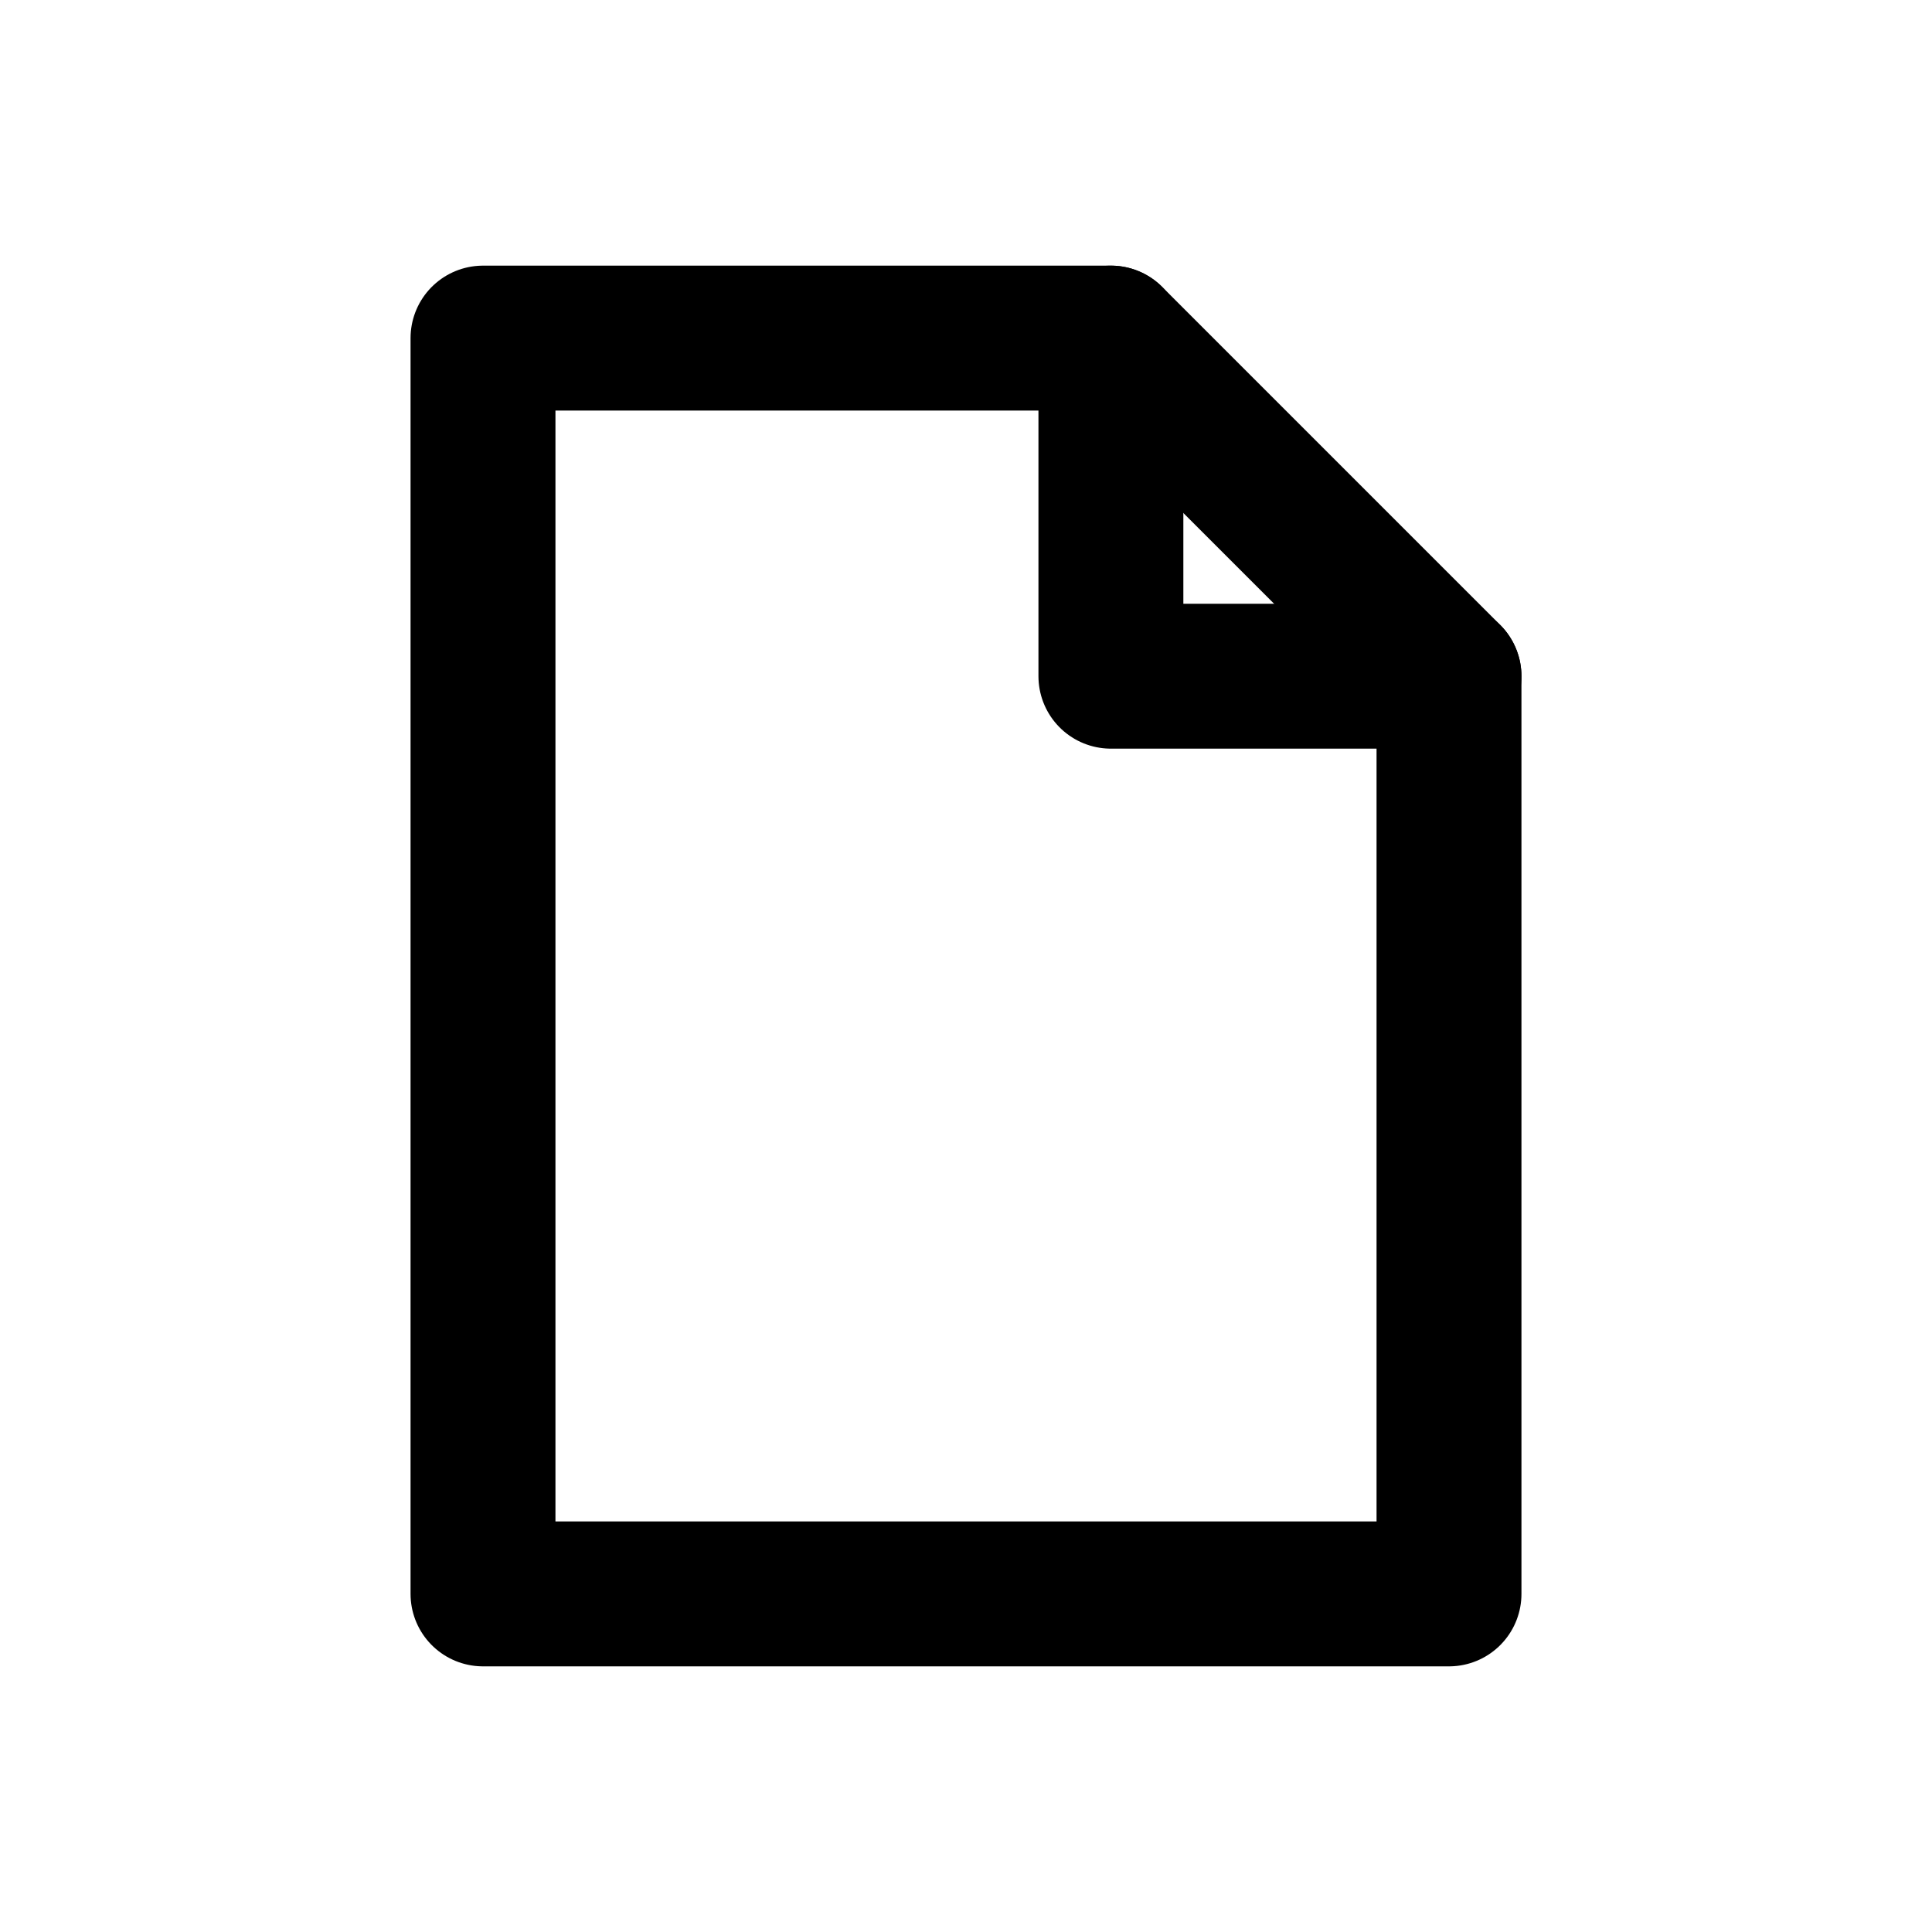
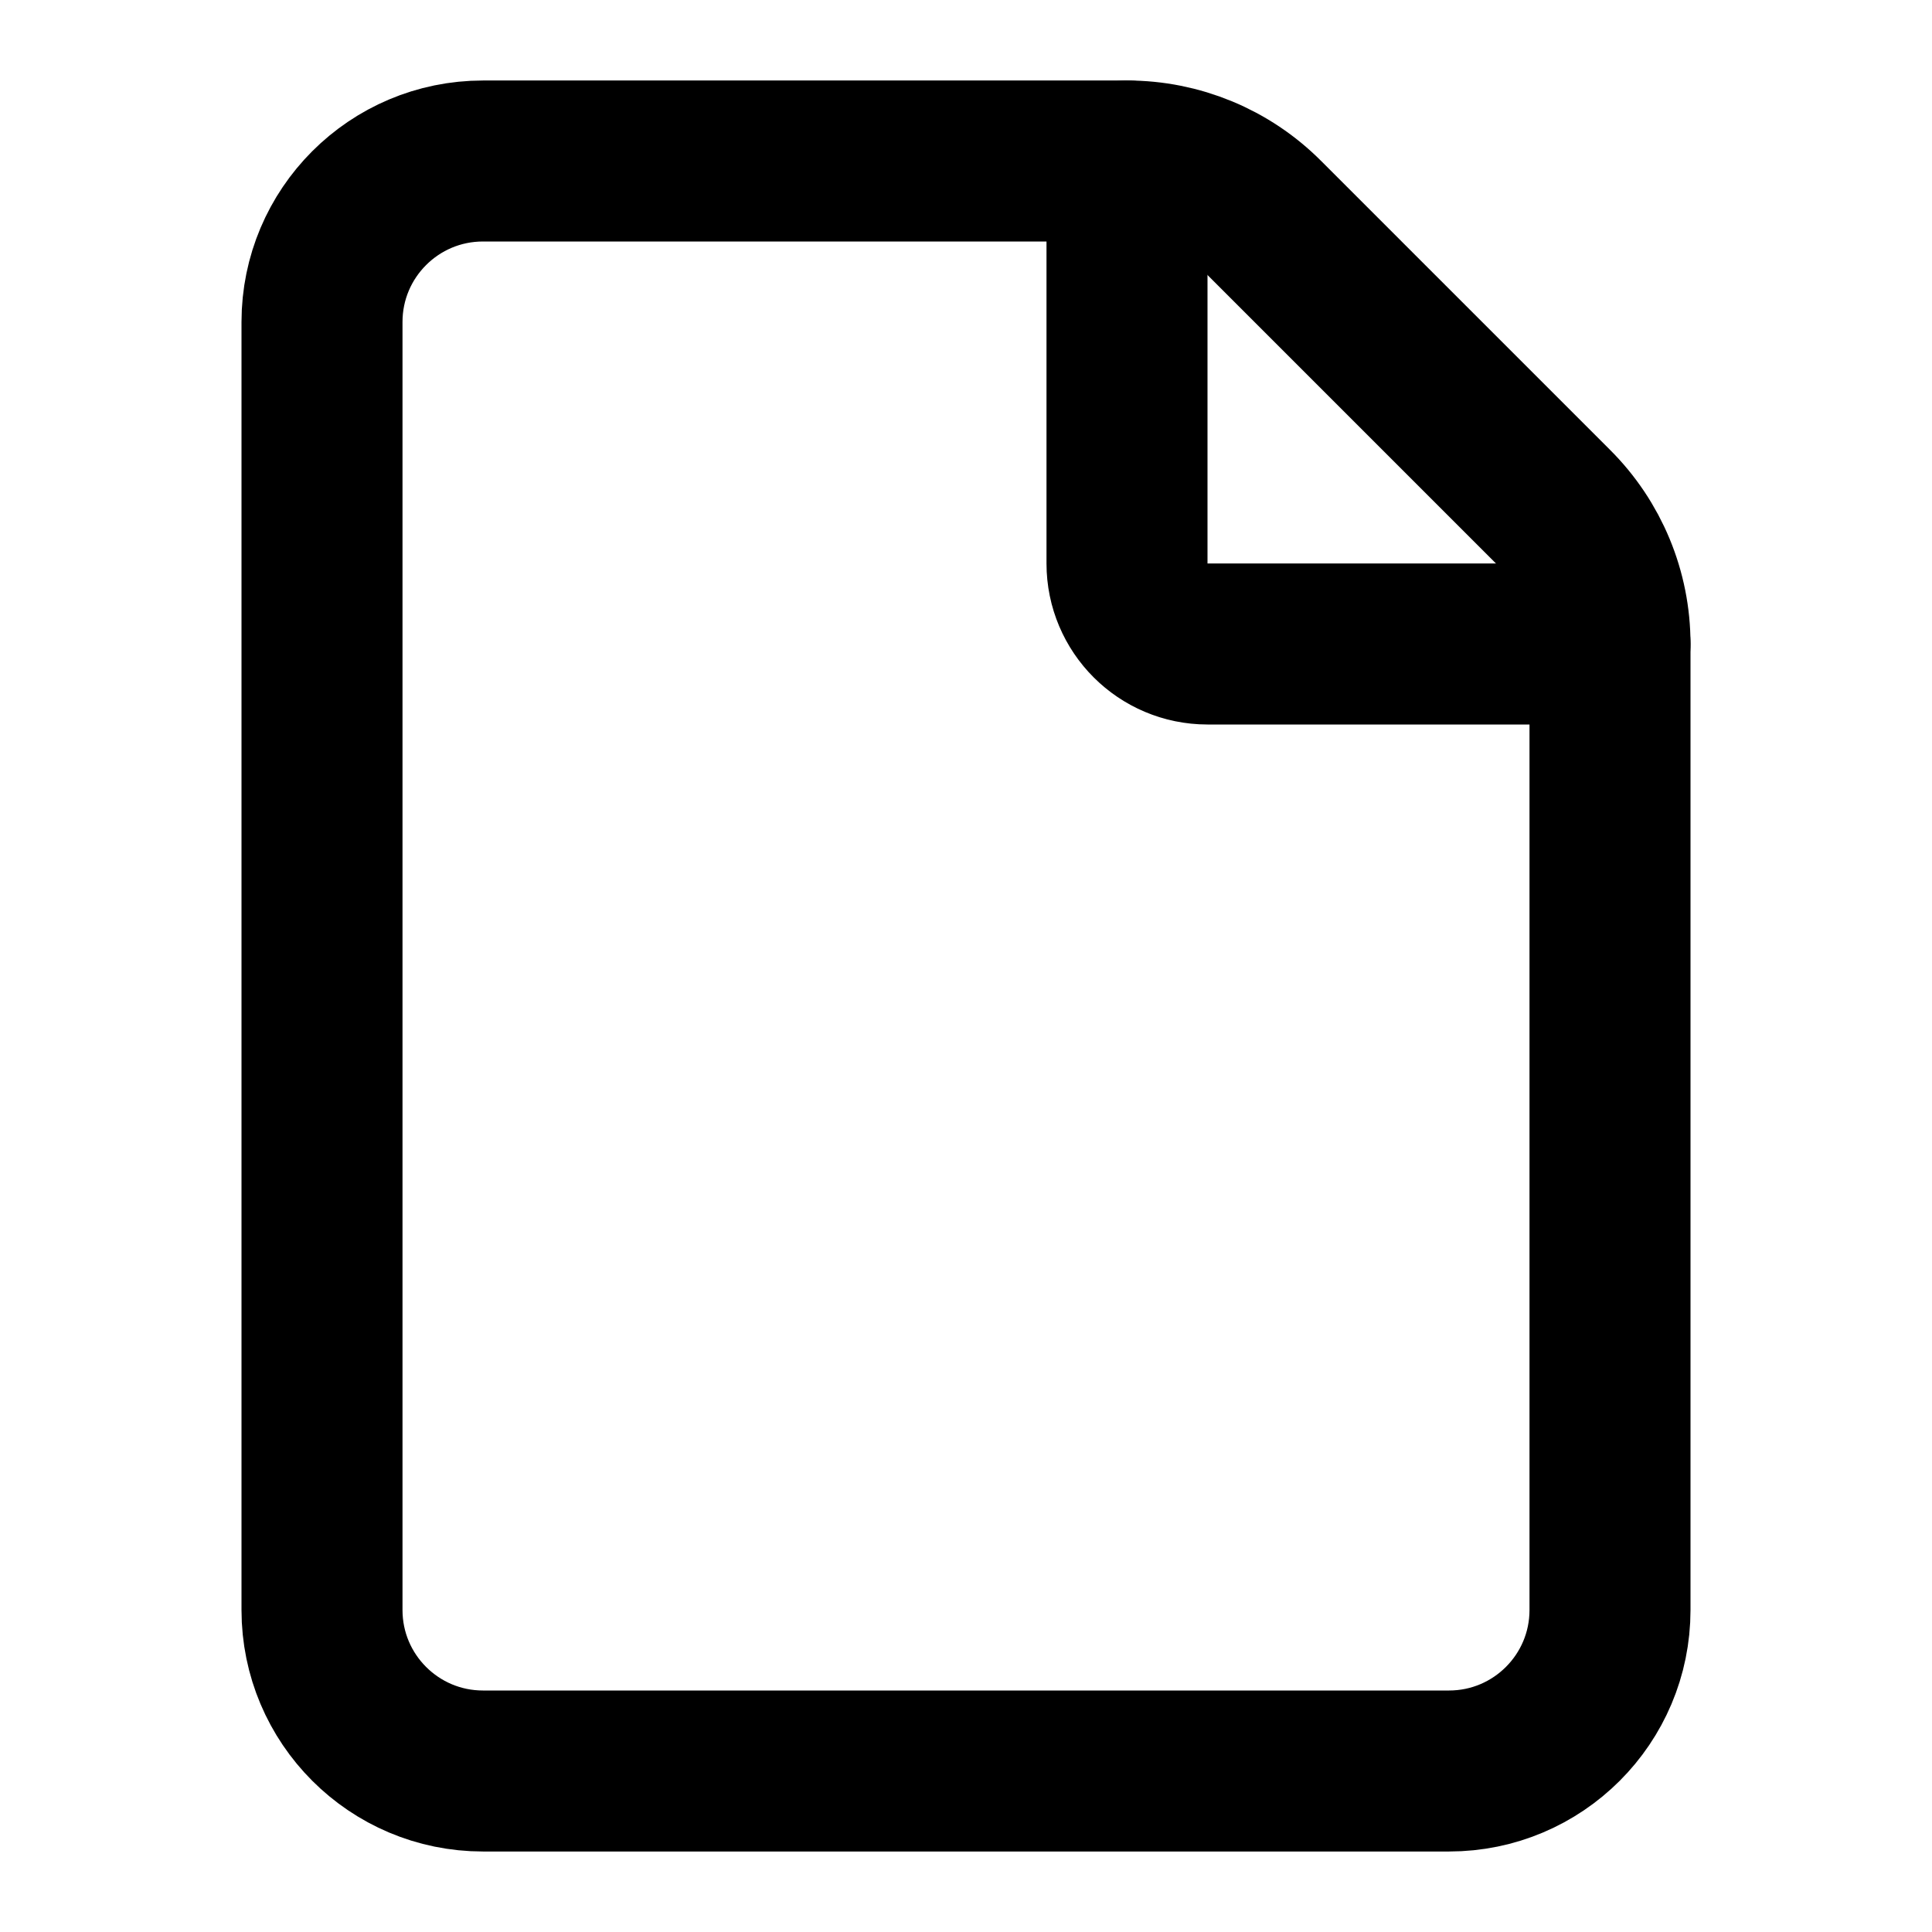
- <svg xmlns="http://www.w3.org/2000/svg" width="16" height="16" viewBox="0 0 16 16" fill="none">
-   <path d="M4 2.8H9.2L12 5.6V13.2H4V2.8Z" stroke="currentColor" stroke-width="1.2" stroke-linecap="round" stroke-linejoin="round" />
-   <path d="M9.2 2.8V5.6H12" stroke="currentColor" stroke-width="1.2" stroke-linecap="round" stroke-linejoin="round" />
+ <svg xmlns="http://www.w3.org/2000/svg" width="24" height="24" viewBox="0 0 24 24" fill="none" stroke="currentColor" stroke-width="2" stroke-linecap="round" stroke-linejoin="round">
+   <path d="M6 22a2 2 0 0 1-2-2V4a2 2 0 0 1 2-2h8a2.4 2.4 0 0 1 1.704.706l3.588 3.588A2.4 2.4 0 0 1 20 8v12a2 2 0 0 1-2 2z" />
+   <path d="M14 2v5a1 1 0 0 0 1 1h5" />
</svg>
